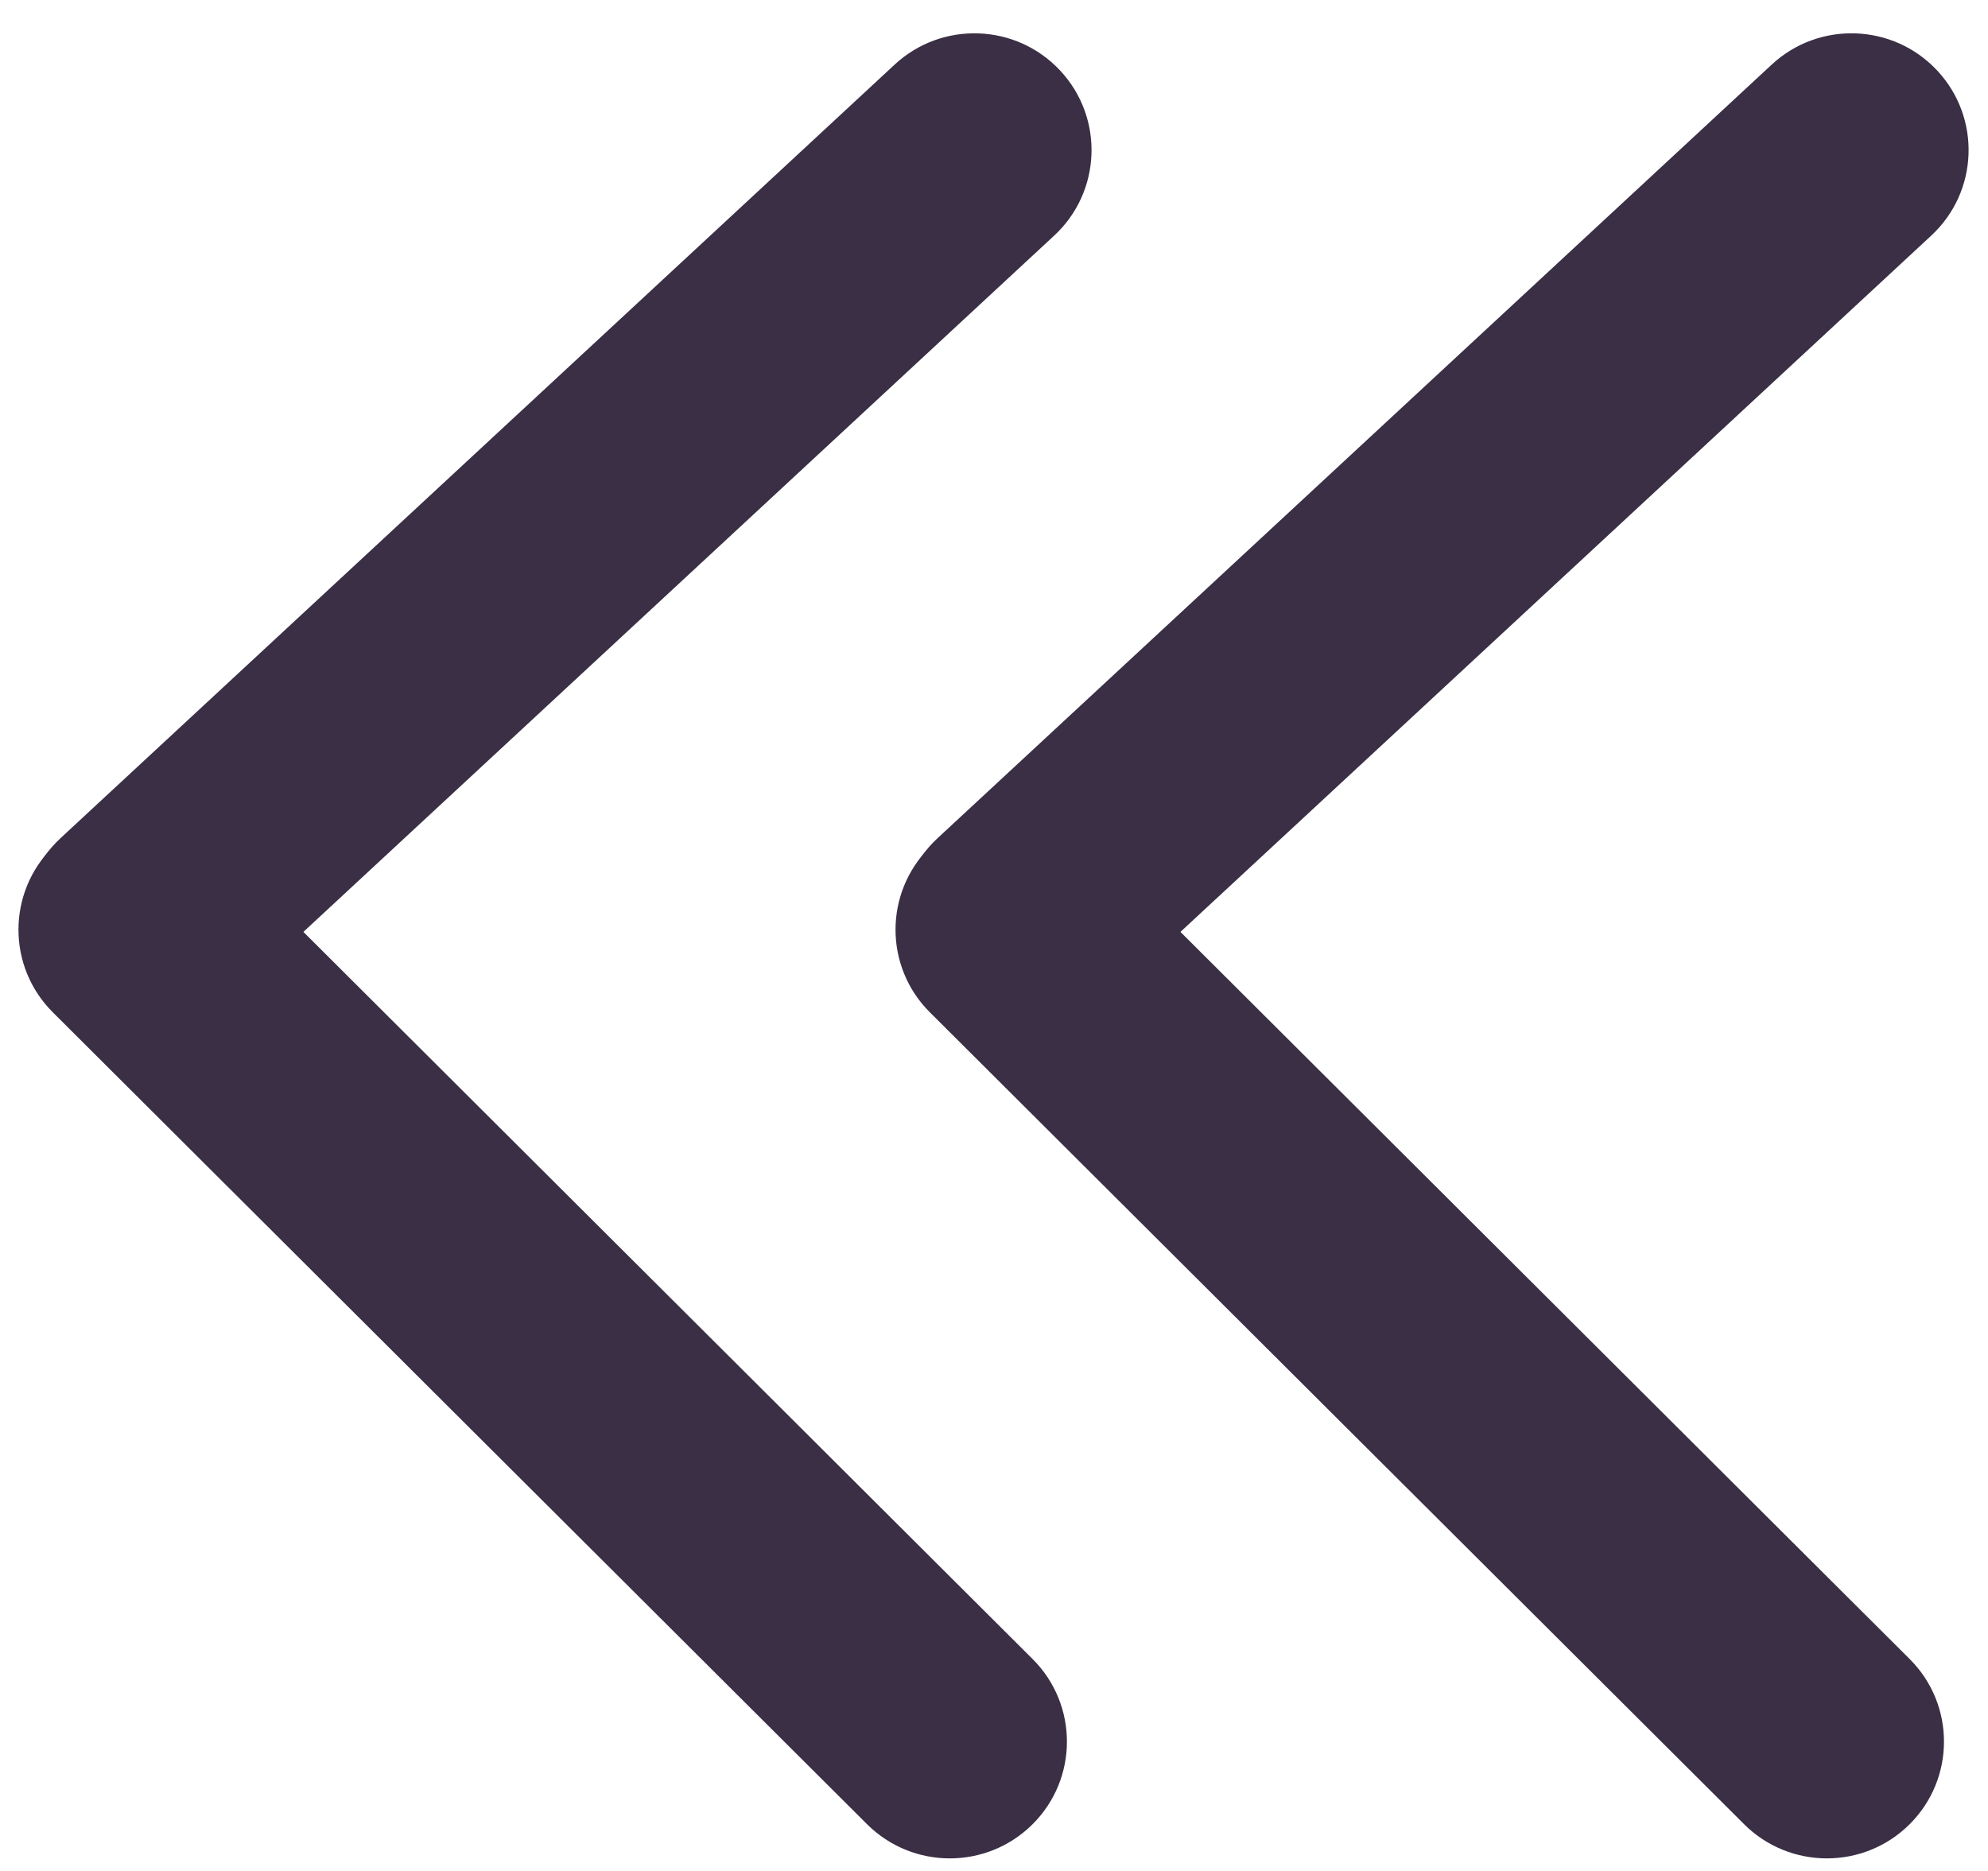
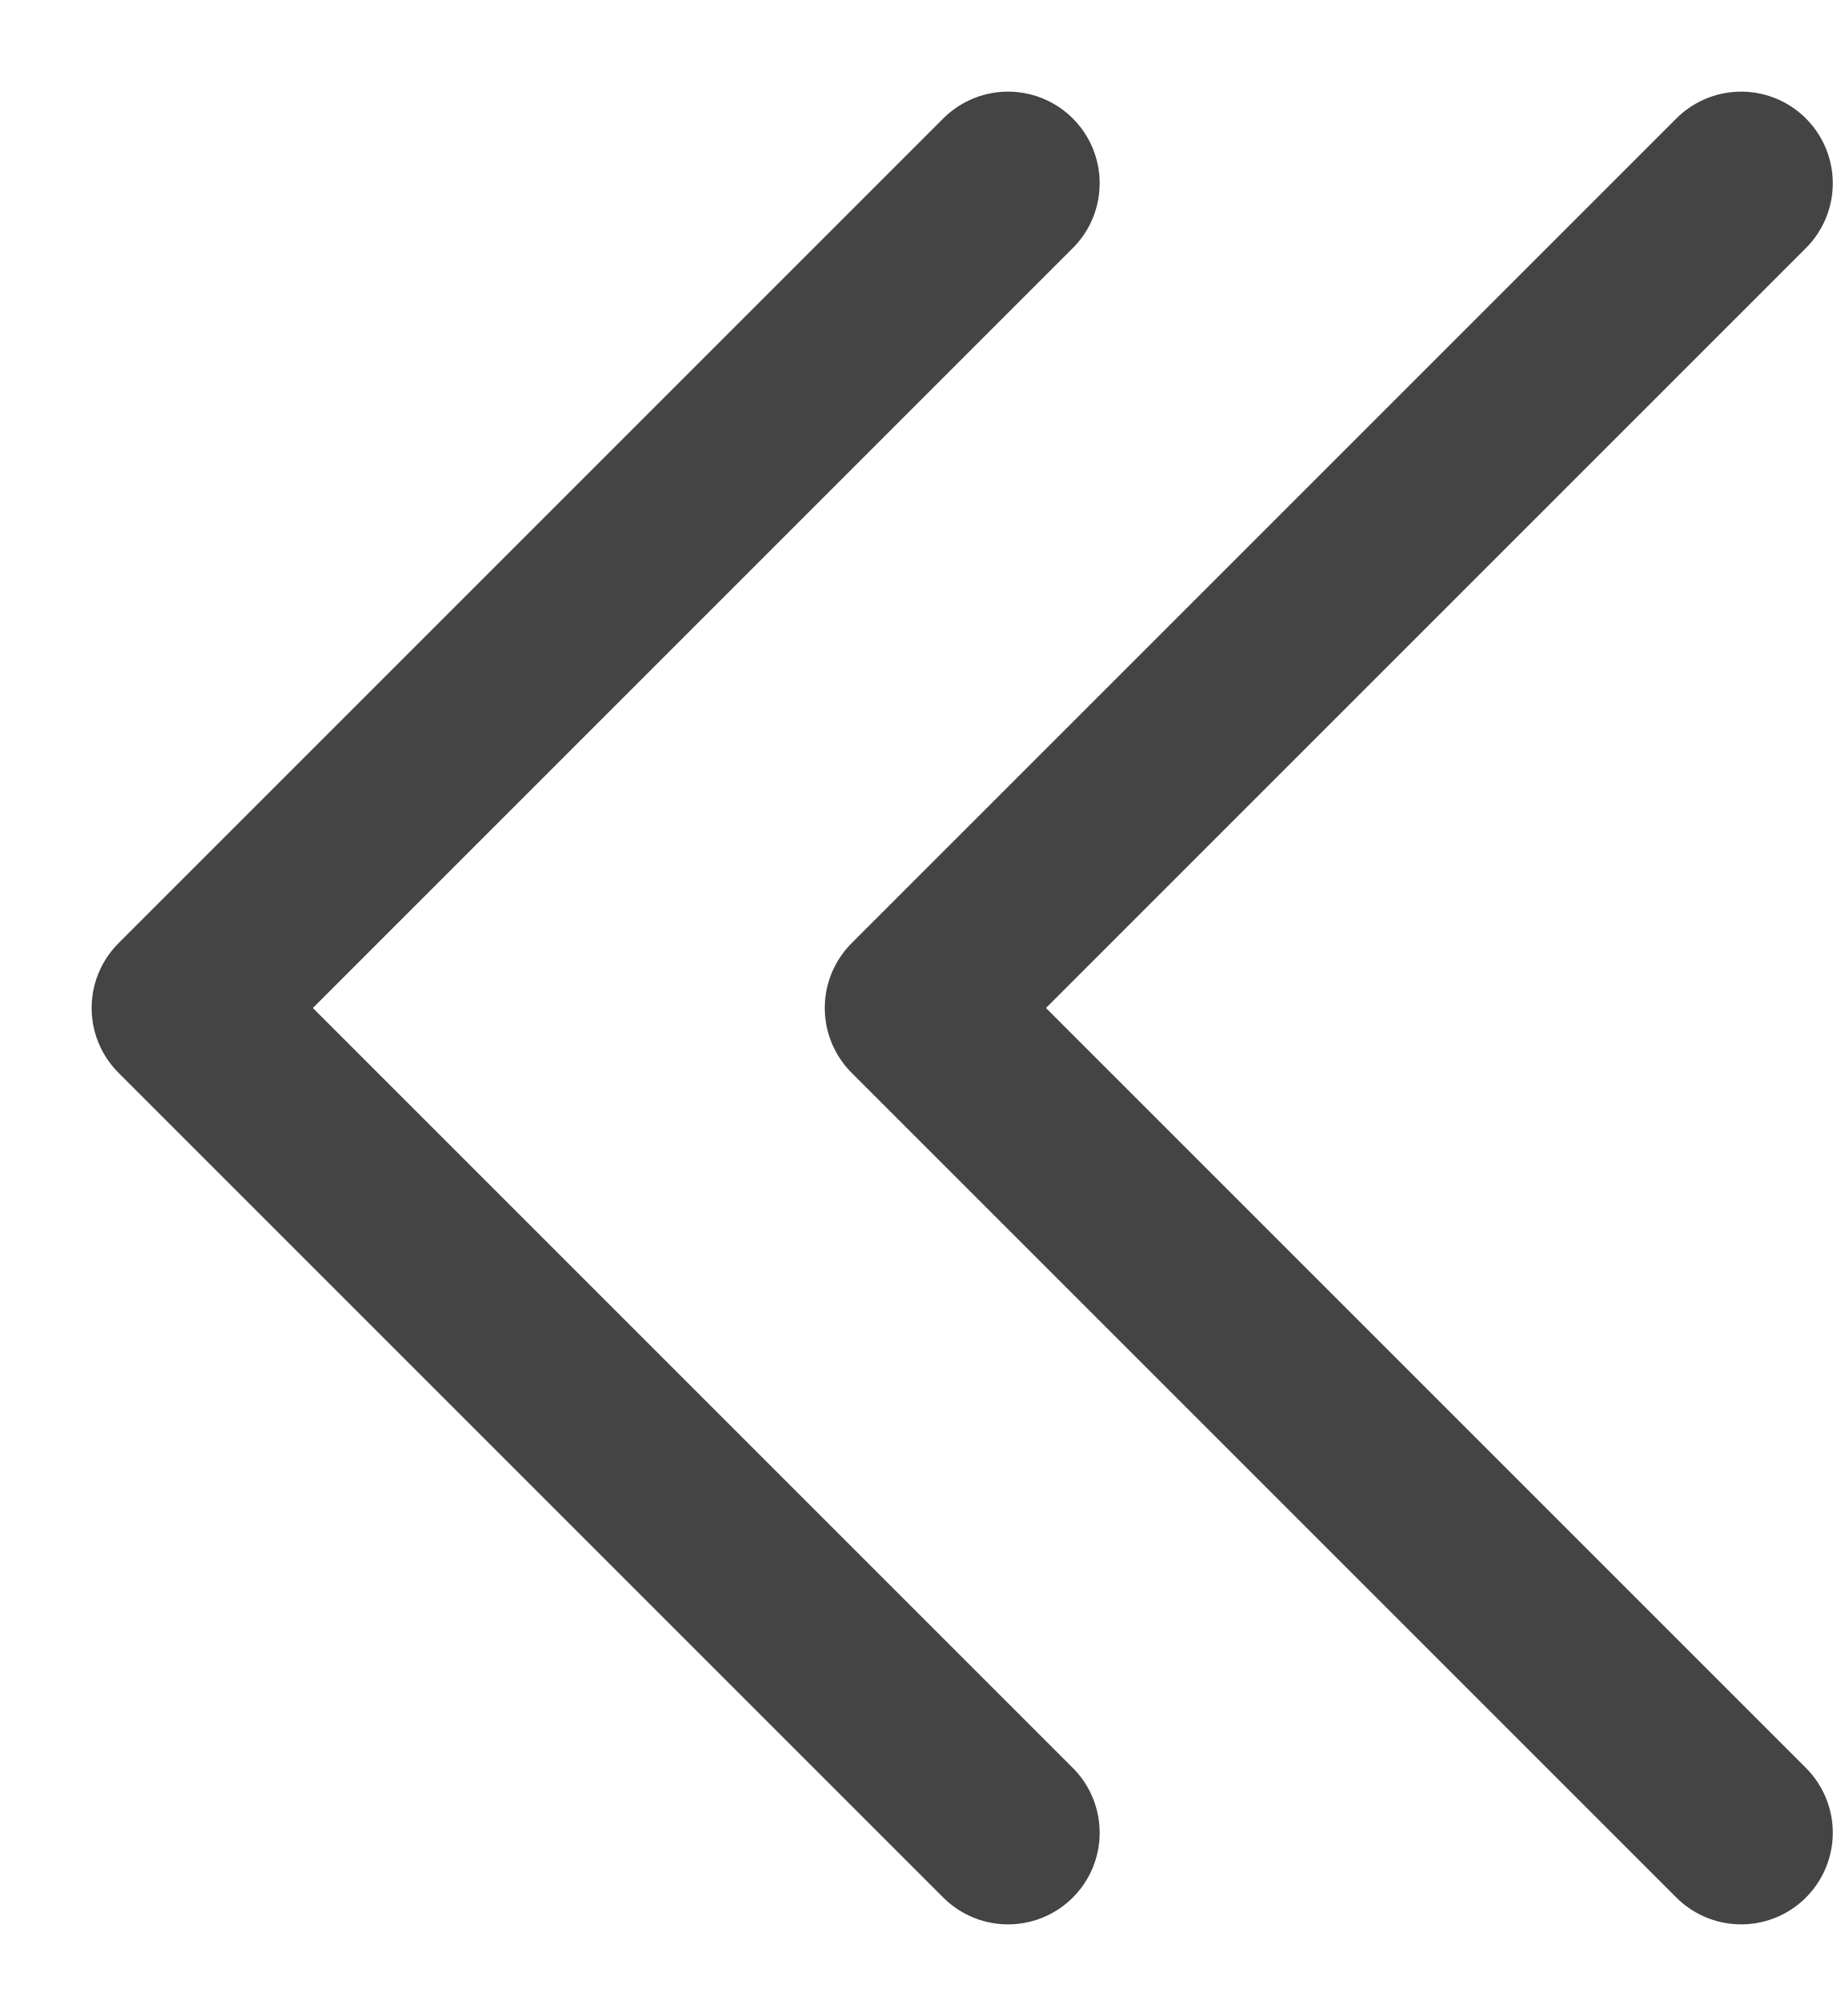
- <svg xmlns="http://www.w3.org/2000/svg" width="68" height="64" viewBox="0 0 68 64" fill="none">
-   <rect width="46.915" height="8" rx="4" transform="matrix(0.733203 -0.68001 0.682064 0.731293 29.1371 31.3914)" fill="#3A2F45" />
-   <rect width="47.333" height="8" rx="4" transform="matrix(0.7081 0.706112 -0.7081 0.706112 34.6372 26.1534)" fill="#3A2F45" />
-   <rect width="46.915" height="8" rx="4" transform="matrix(0.733203 -0.68001 0.682064 0.731293 -0.862915 31.3914)" fill="#3A2F45" />
-   <rect width="47.333" height="8" rx="4" transform="matrix(0.7081 0.706112 -0.7081 0.706112 4.63721 26.1534)" fill="#3A2F45" />
+ <svg xmlns="http://www.w3.org/2000/svg" width="10" height="11" viewBox="0 0 10 11" fill="none">
+   <path d="M5.5 1L1 5.5L5.5 10" stroke="#444" stroke-miterlimit="10" stroke-linecap="round" stroke-linejoin="round" />
+   <path d="M9.5 1L5 5.5L9.5 10" stroke="#444" stroke-miterlimit="10" stroke-linecap="round" stroke-linejoin="round" />
</svg>
